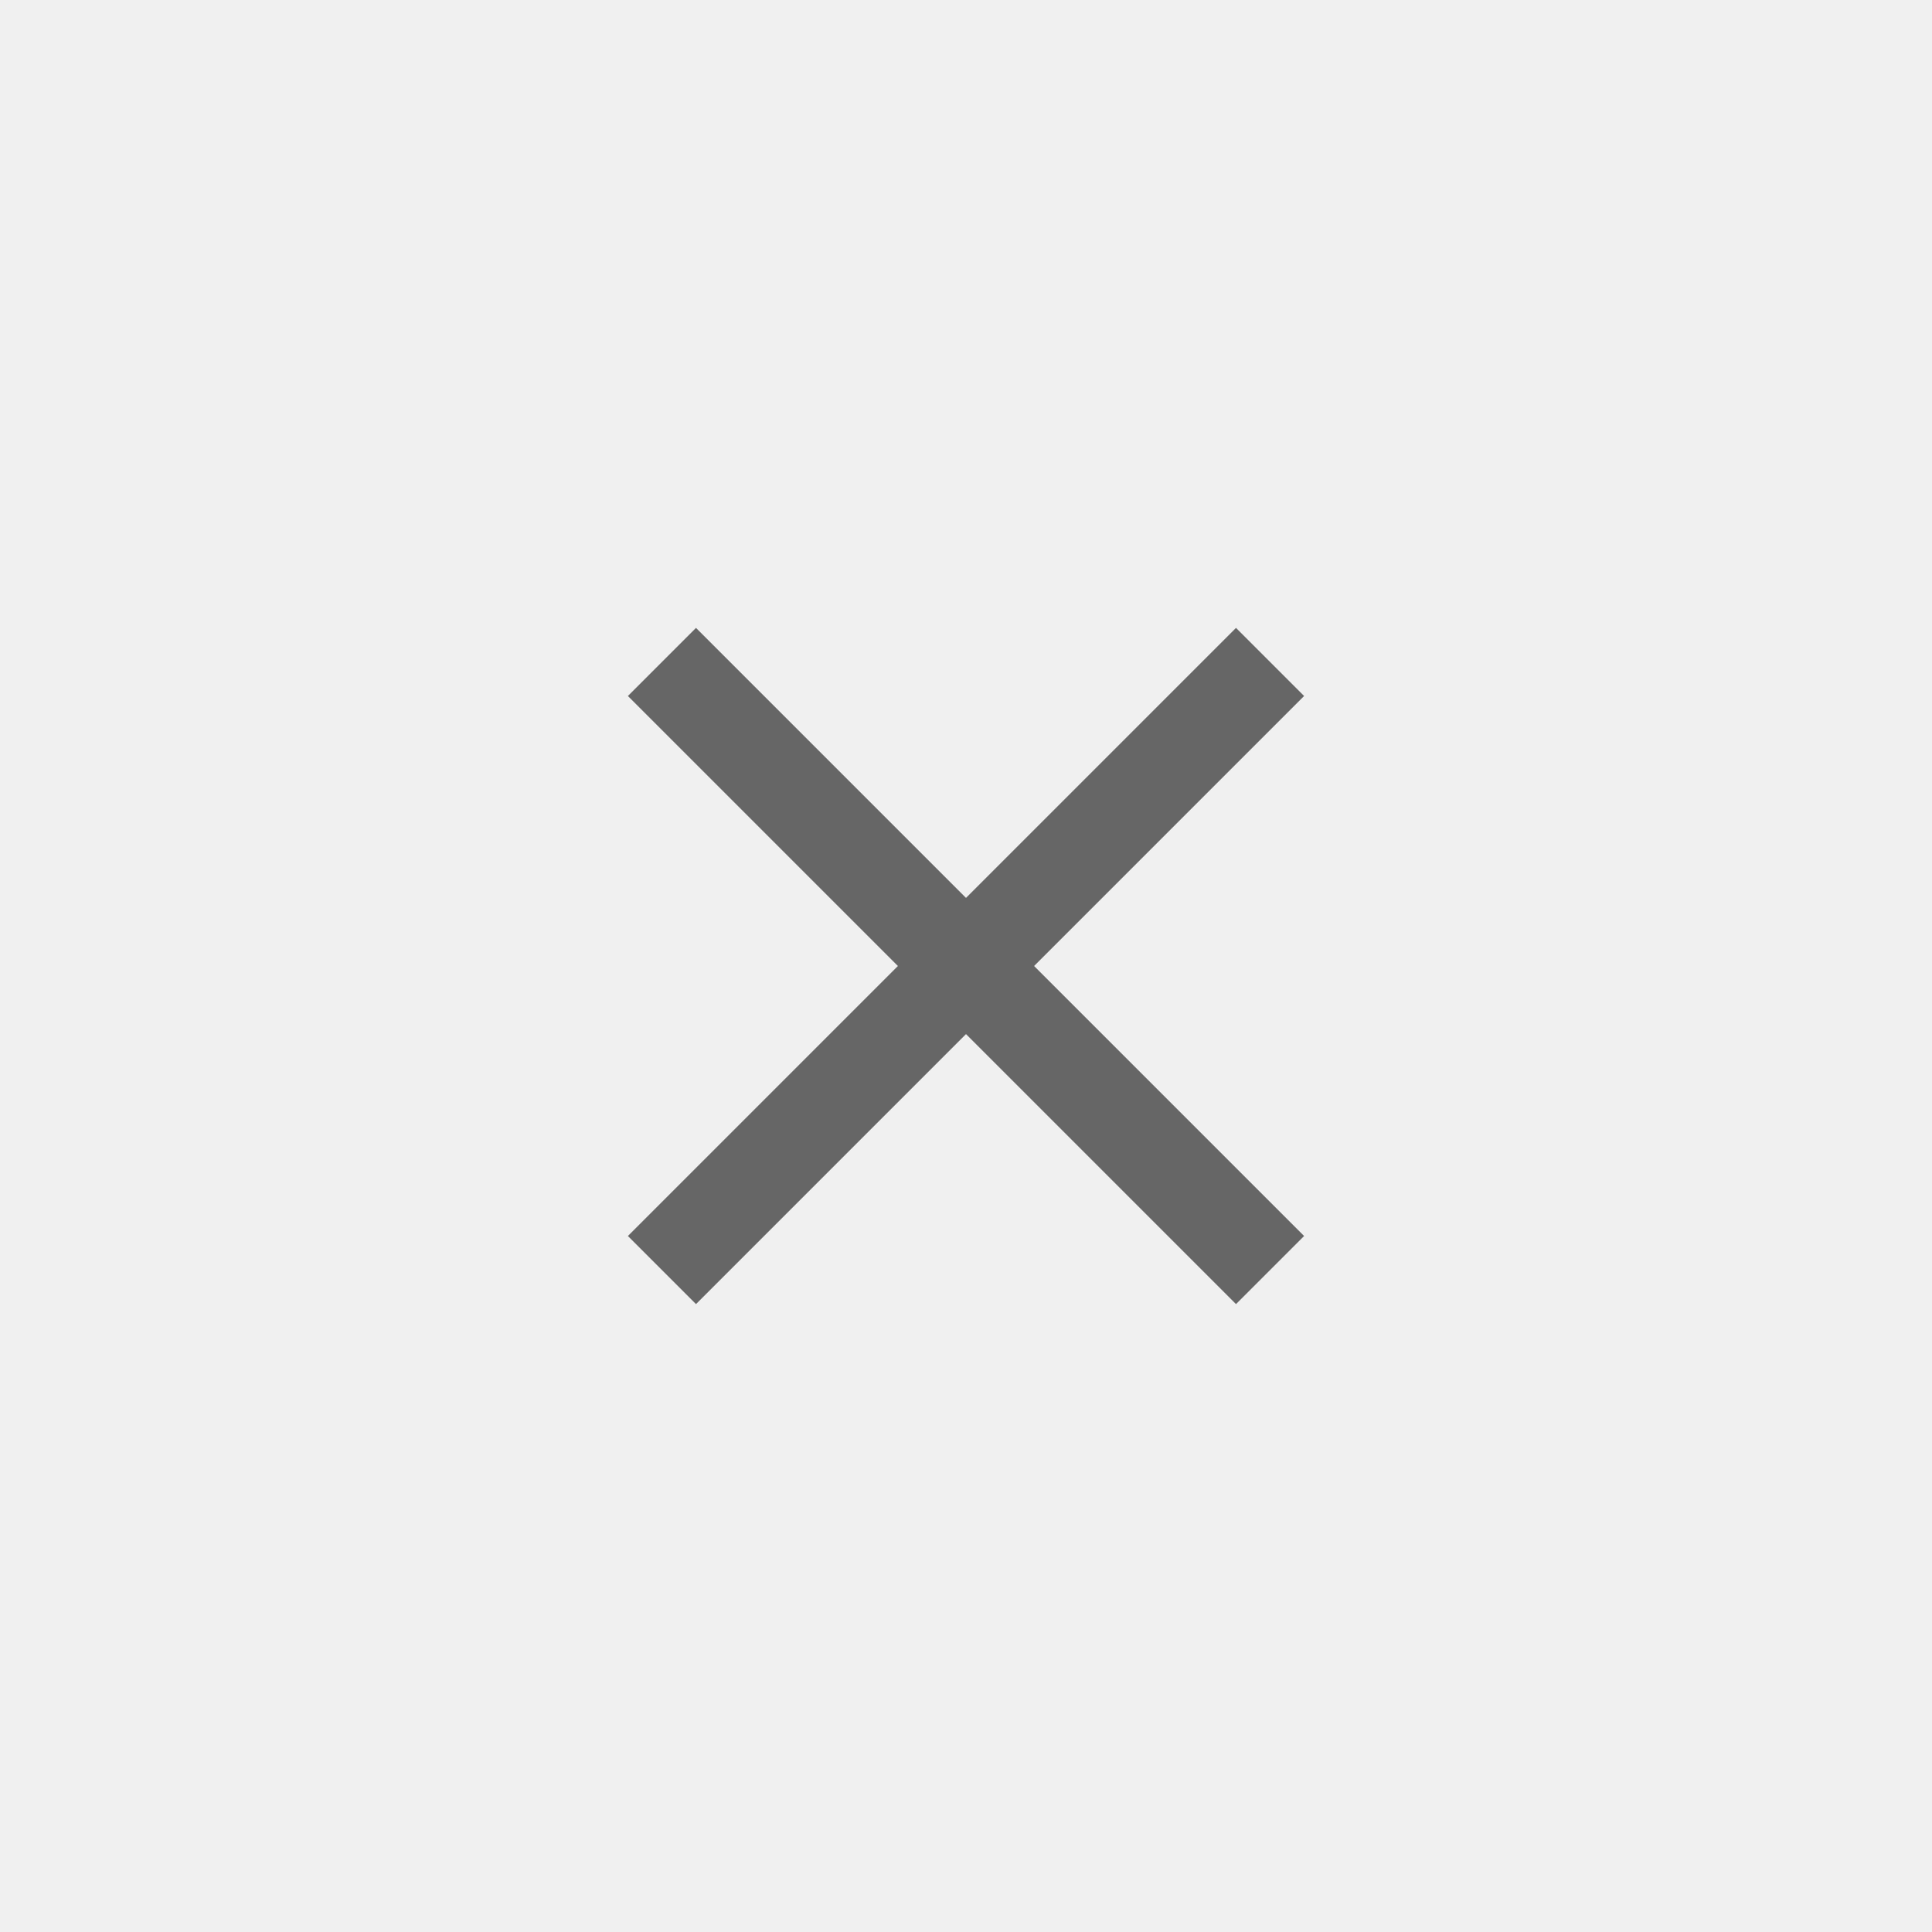
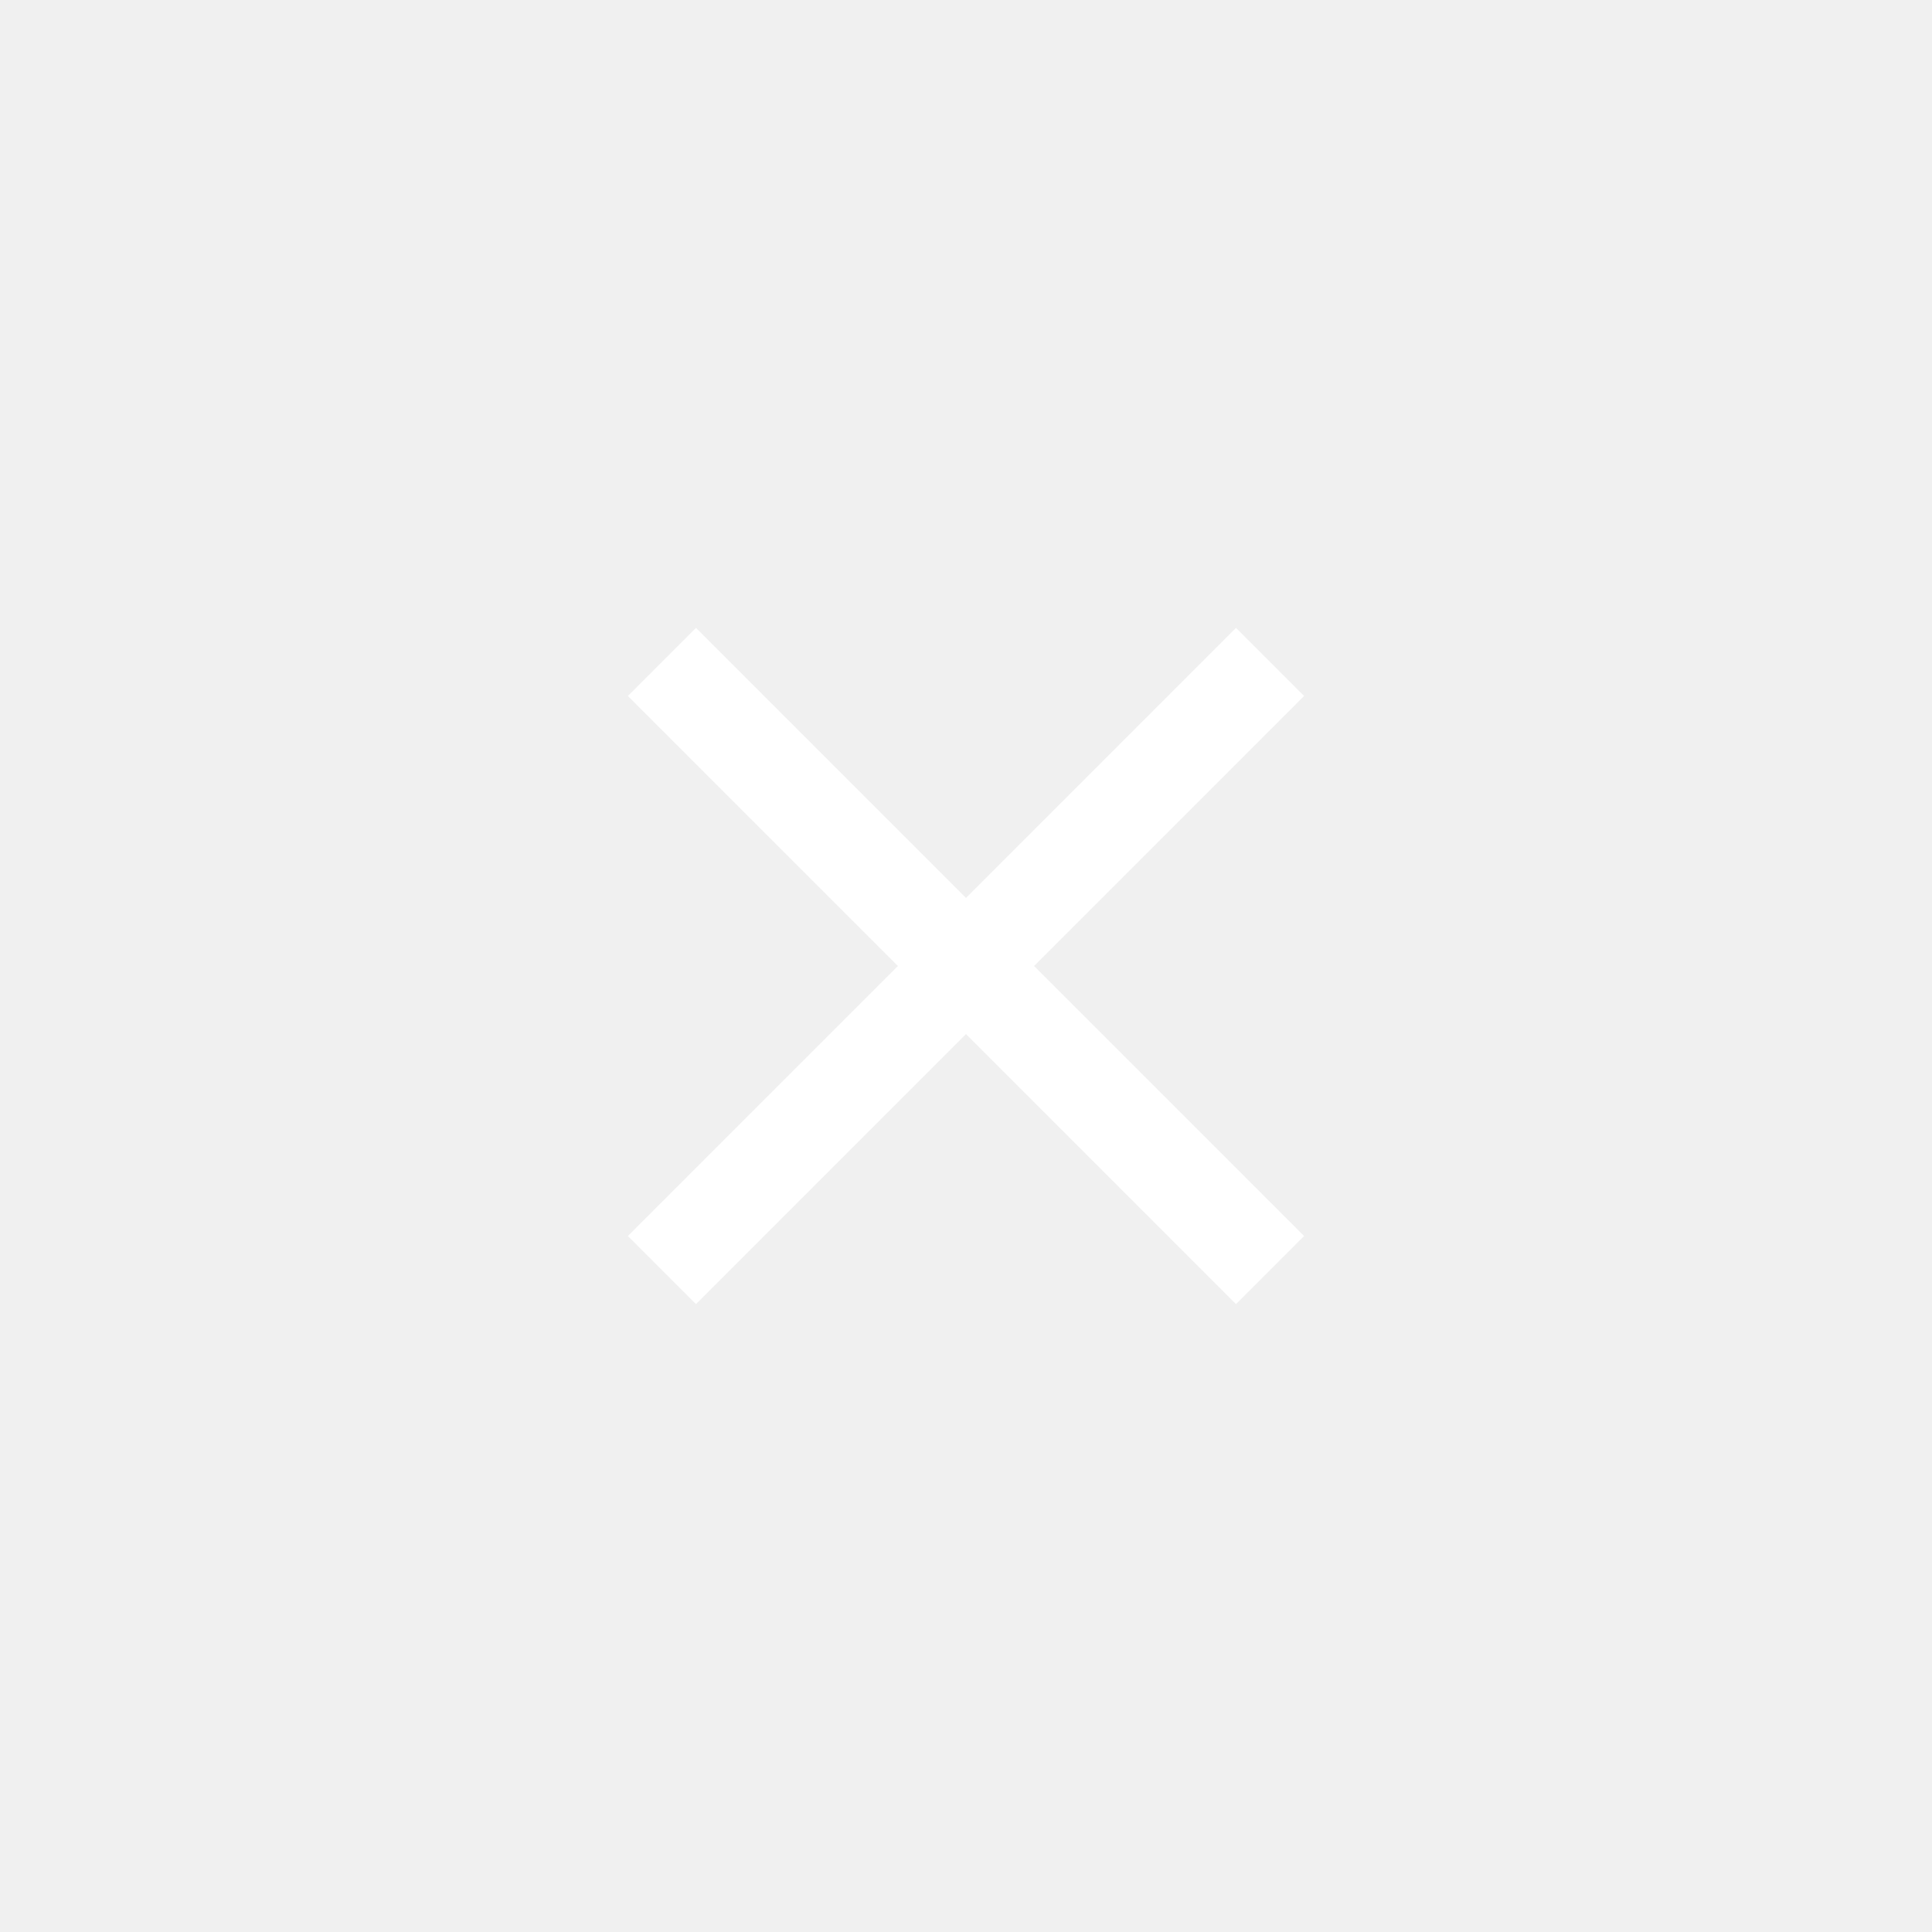
<svg xmlns="http://www.w3.org/2000/svg" width="40" height="40" viewBox="0 0 40 40" fill="none">
-   <path d="M27 14.41L25.59 13L20 18.59L14.41 13L13 14.41L18.59 20L13 25.59L14.41 27L20 21.41L25.59 27L27 25.59L21.41 20L27 14.41Z" fill="#666666" />
+   <path d="M27 14.41L25.59 13L20 18.59L14.41 13L13 14.41L18.59 20L13 25.59L14.41 27L20 21.41L25.59 27L27 25.59L21.41 20L27 14.41Z" fill="#fff" />
</svg>
